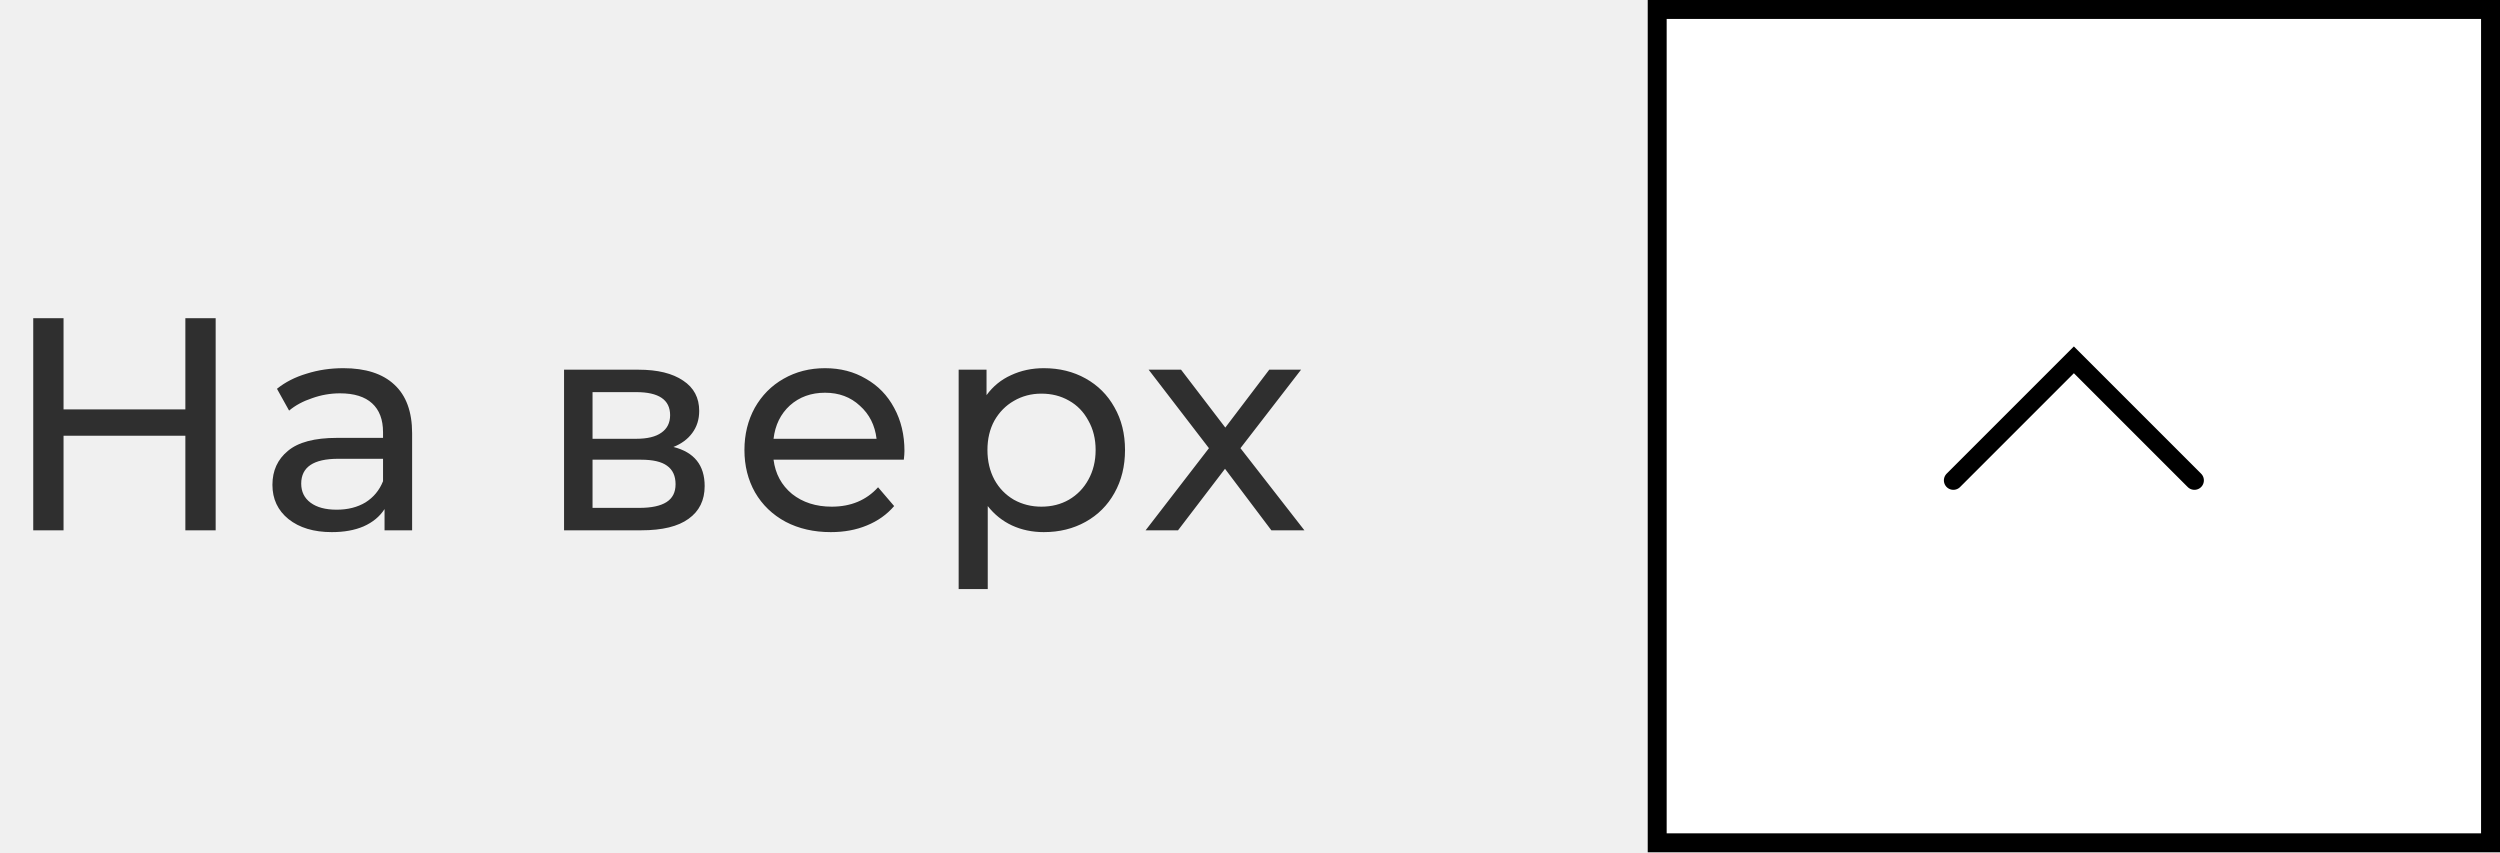
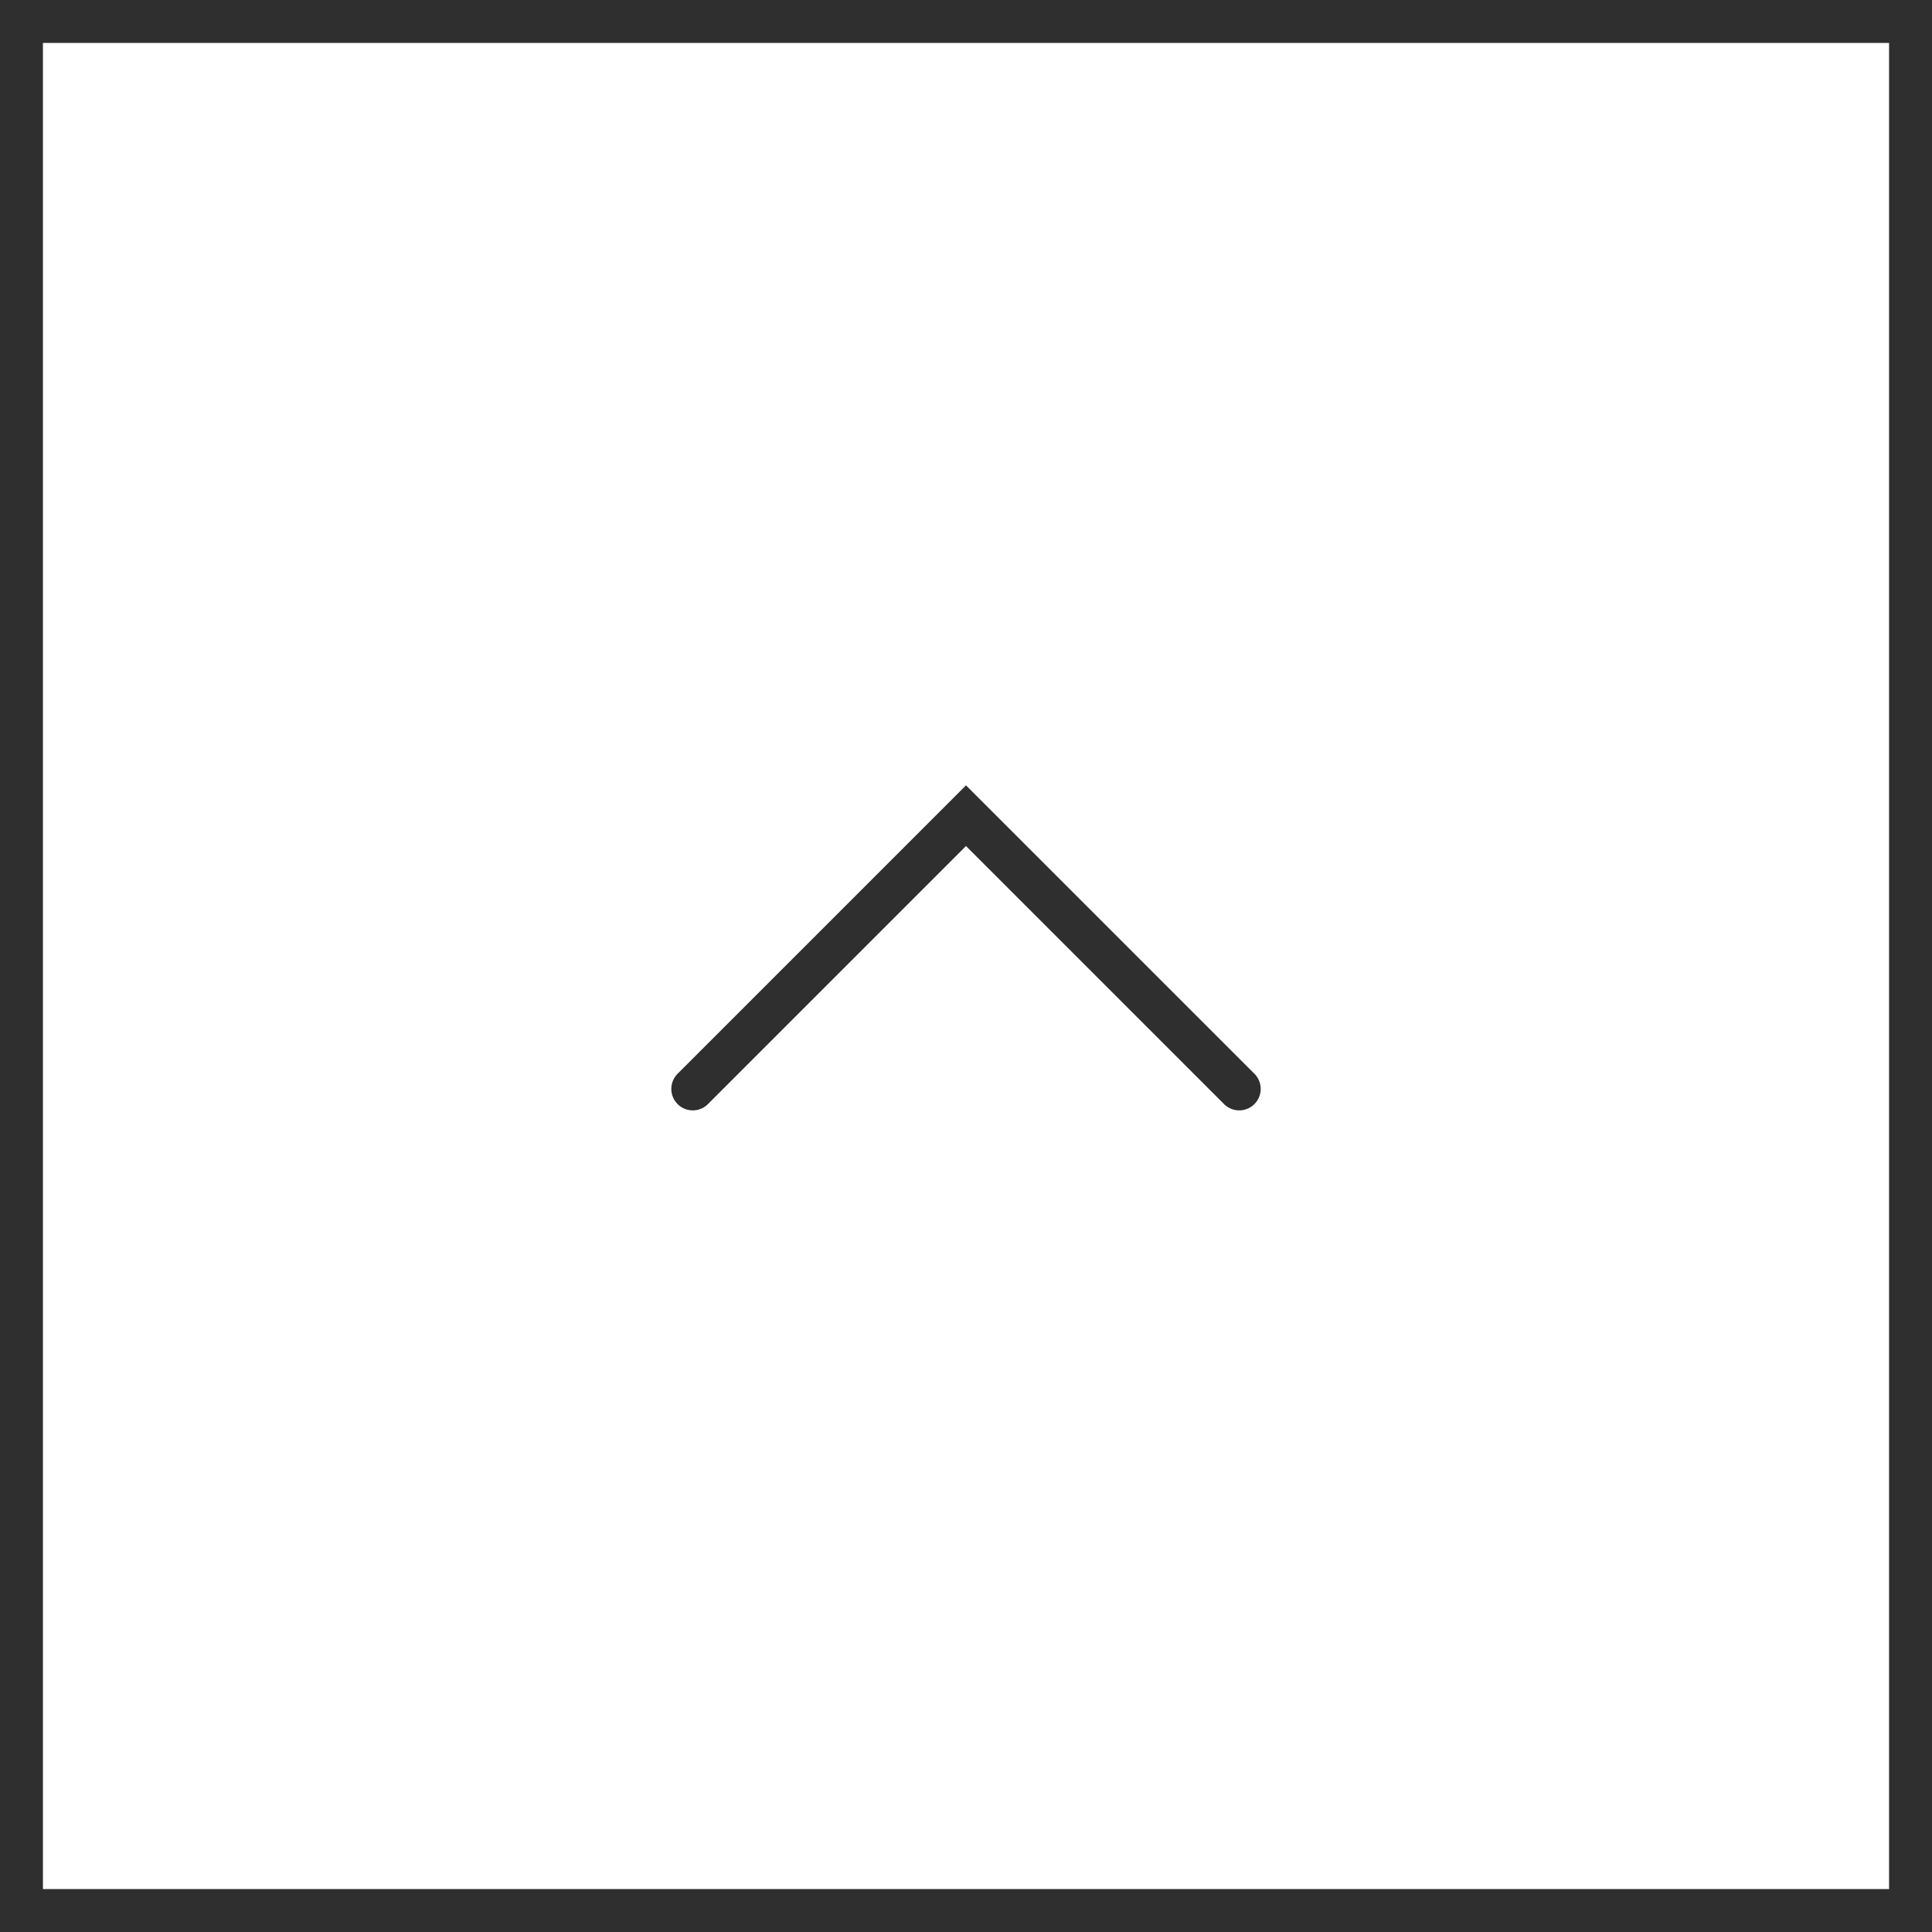
- <svg xmlns="http://www.w3.org/2000/svg" width="132" height="45" viewBox="0 0 132 45" fill="none">
-   <path d="M11.387 16.8V28H9.787V23.008H3.355V28H1.755V16.8H3.355V21.616H9.787V16.8H11.387ZM18.128 19.44C19.301 19.44 20.197 19.728 20.816 20.304C21.445 20.88 21.76 21.739 21.76 22.88V28H20.304V26.88C20.048 27.275 19.68 27.579 19.2 27.792C18.73 27.995 18.17 28.096 17.52 28.096C16.57 28.096 15.808 27.867 15.232 27.408C14.666 26.949 14.384 26.347 14.384 25.6C14.384 24.853 14.656 24.256 15.2 23.808C15.744 23.349 16.608 23.12 17.792 23.12H20.224V22.816C20.224 22.155 20.032 21.648 19.648 21.296C19.264 20.944 18.698 20.768 17.952 20.768C17.45 20.768 16.96 20.853 16.48 21.024C16 21.184 15.594 21.403 15.264 21.68L14.624 20.528C15.061 20.176 15.584 19.909 16.192 19.728C16.8 19.536 17.445 19.44 18.128 19.44ZM17.776 26.912C18.362 26.912 18.869 26.784 19.296 26.528C19.722 26.261 20.032 25.888 20.224 25.408V24.224H17.856C16.554 24.224 15.904 24.661 15.904 25.536C15.904 25.963 16.069 26.299 16.4 26.544C16.73 26.789 17.189 26.912 17.776 26.912ZM35.558 23.6C36.657 23.877 37.206 24.565 37.206 25.664C37.206 26.411 36.924 26.987 36.358 27.392C35.804 27.797 34.972 28 33.862 28H29.782V19.52H33.718C34.721 19.52 35.505 19.712 36.07 20.096C36.636 20.469 36.918 21.003 36.918 21.696C36.918 22.144 36.796 22.533 36.55 22.864C36.316 23.184 35.985 23.429 35.558 23.6ZM31.286 23.168H33.59C34.177 23.168 34.62 23.061 34.918 22.848C35.228 22.635 35.382 22.325 35.382 21.92C35.382 21.109 34.785 20.704 33.59 20.704H31.286V23.168ZM33.75 26.816C34.39 26.816 34.87 26.715 35.19 26.512C35.51 26.309 35.67 25.995 35.67 25.568C35.67 25.131 35.521 24.805 35.222 24.592C34.934 24.379 34.476 24.272 33.846 24.272H31.286V26.816H33.75ZM47.755 23.808C47.755 23.925 47.744 24.08 47.722 24.272H40.843C40.938 25.019 41.264 25.621 41.819 26.08C42.384 26.528 43.083 26.752 43.914 26.752C44.928 26.752 45.744 26.411 46.362 25.728L47.211 26.72C46.827 27.168 46.346 27.509 45.77 27.744C45.205 27.979 44.571 28.096 43.867 28.096C42.971 28.096 42.176 27.915 41.483 27.552C40.789 27.179 40.251 26.661 39.867 26C39.493 25.339 39.306 24.592 39.306 23.76C39.306 22.939 39.488 22.197 39.85 21.536C40.224 20.875 40.73 20.363 41.37 20C42.021 19.627 42.752 19.44 43.562 19.44C44.373 19.44 45.093 19.627 45.722 20C46.362 20.363 46.858 20.875 47.211 21.536C47.573 22.197 47.755 22.955 47.755 23.808ZM43.562 20.736C42.827 20.736 42.208 20.96 41.706 21.408C41.216 21.856 40.928 22.443 40.843 23.168H46.282C46.197 22.453 45.904 21.872 45.403 21.424C44.912 20.965 44.298 20.736 43.562 20.736ZM55.113 19.44C55.935 19.44 56.671 19.621 57.321 19.984C57.972 20.347 58.479 20.853 58.841 21.504C59.215 22.155 59.401 22.907 59.401 23.76C59.401 24.613 59.215 25.371 58.841 26.032C58.479 26.683 57.972 27.189 57.321 27.552C56.671 27.915 55.935 28.096 55.113 28.096C54.505 28.096 53.945 27.979 53.433 27.744C52.932 27.509 52.505 27.168 52.153 26.72V31.104H50.617V19.52H52.089V20.864C52.431 20.395 52.863 20.043 53.385 19.808C53.908 19.563 54.484 19.44 55.113 19.44ZM54.985 26.752C55.529 26.752 56.015 26.629 56.441 26.384C56.879 26.128 57.22 25.776 57.465 25.328C57.721 24.869 57.849 24.347 57.849 23.76C57.849 23.173 57.721 22.656 57.465 22.208C57.22 21.749 56.879 21.397 56.441 21.152C56.015 20.907 55.529 20.784 54.985 20.784C54.452 20.784 53.967 20.912 53.529 21.168C53.103 21.413 52.761 21.76 52.505 22.208C52.26 22.656 52.137 23.173 52.137 23.76C52.137 24.347 52.26 24.869 52.505 25.328C52.751 25.776 53.092 26.128 53.529 26.384C53.967 26.629 54.452 26.752 54.985 26.752ZM67.128 28L64.68 24.752L62.2 28H60.488L63.832 23.664L60.648 19.52H62.36L64.696 22.576L67.016 19.52H68.696L65.496 23.664L68.872 28H67.128Z" fill="#2F2F2F" />
-   <rect x="87.5" y="0.5" width="44" height="44" fill="white" stroke="black" />
-   <path d="M103.137 25.363L109.501 18.999L115.865 25.363" stroke="black" stroke-linecap="round" />
+ <svg xmlns="http://www.w3.org/2000/svg" width="45" height="45" viewBox="0 0 45 45" fill="none">
+   <rect x="0.5" y="0.5" width="44" height="44" fill="white" stroke="#2F2F2F" />
+   <path d="M16.136 25.363L22.5 18.999L28.864 25.363" stroke="#2F2F2F" stroke-linecap="round" />
</svg>
